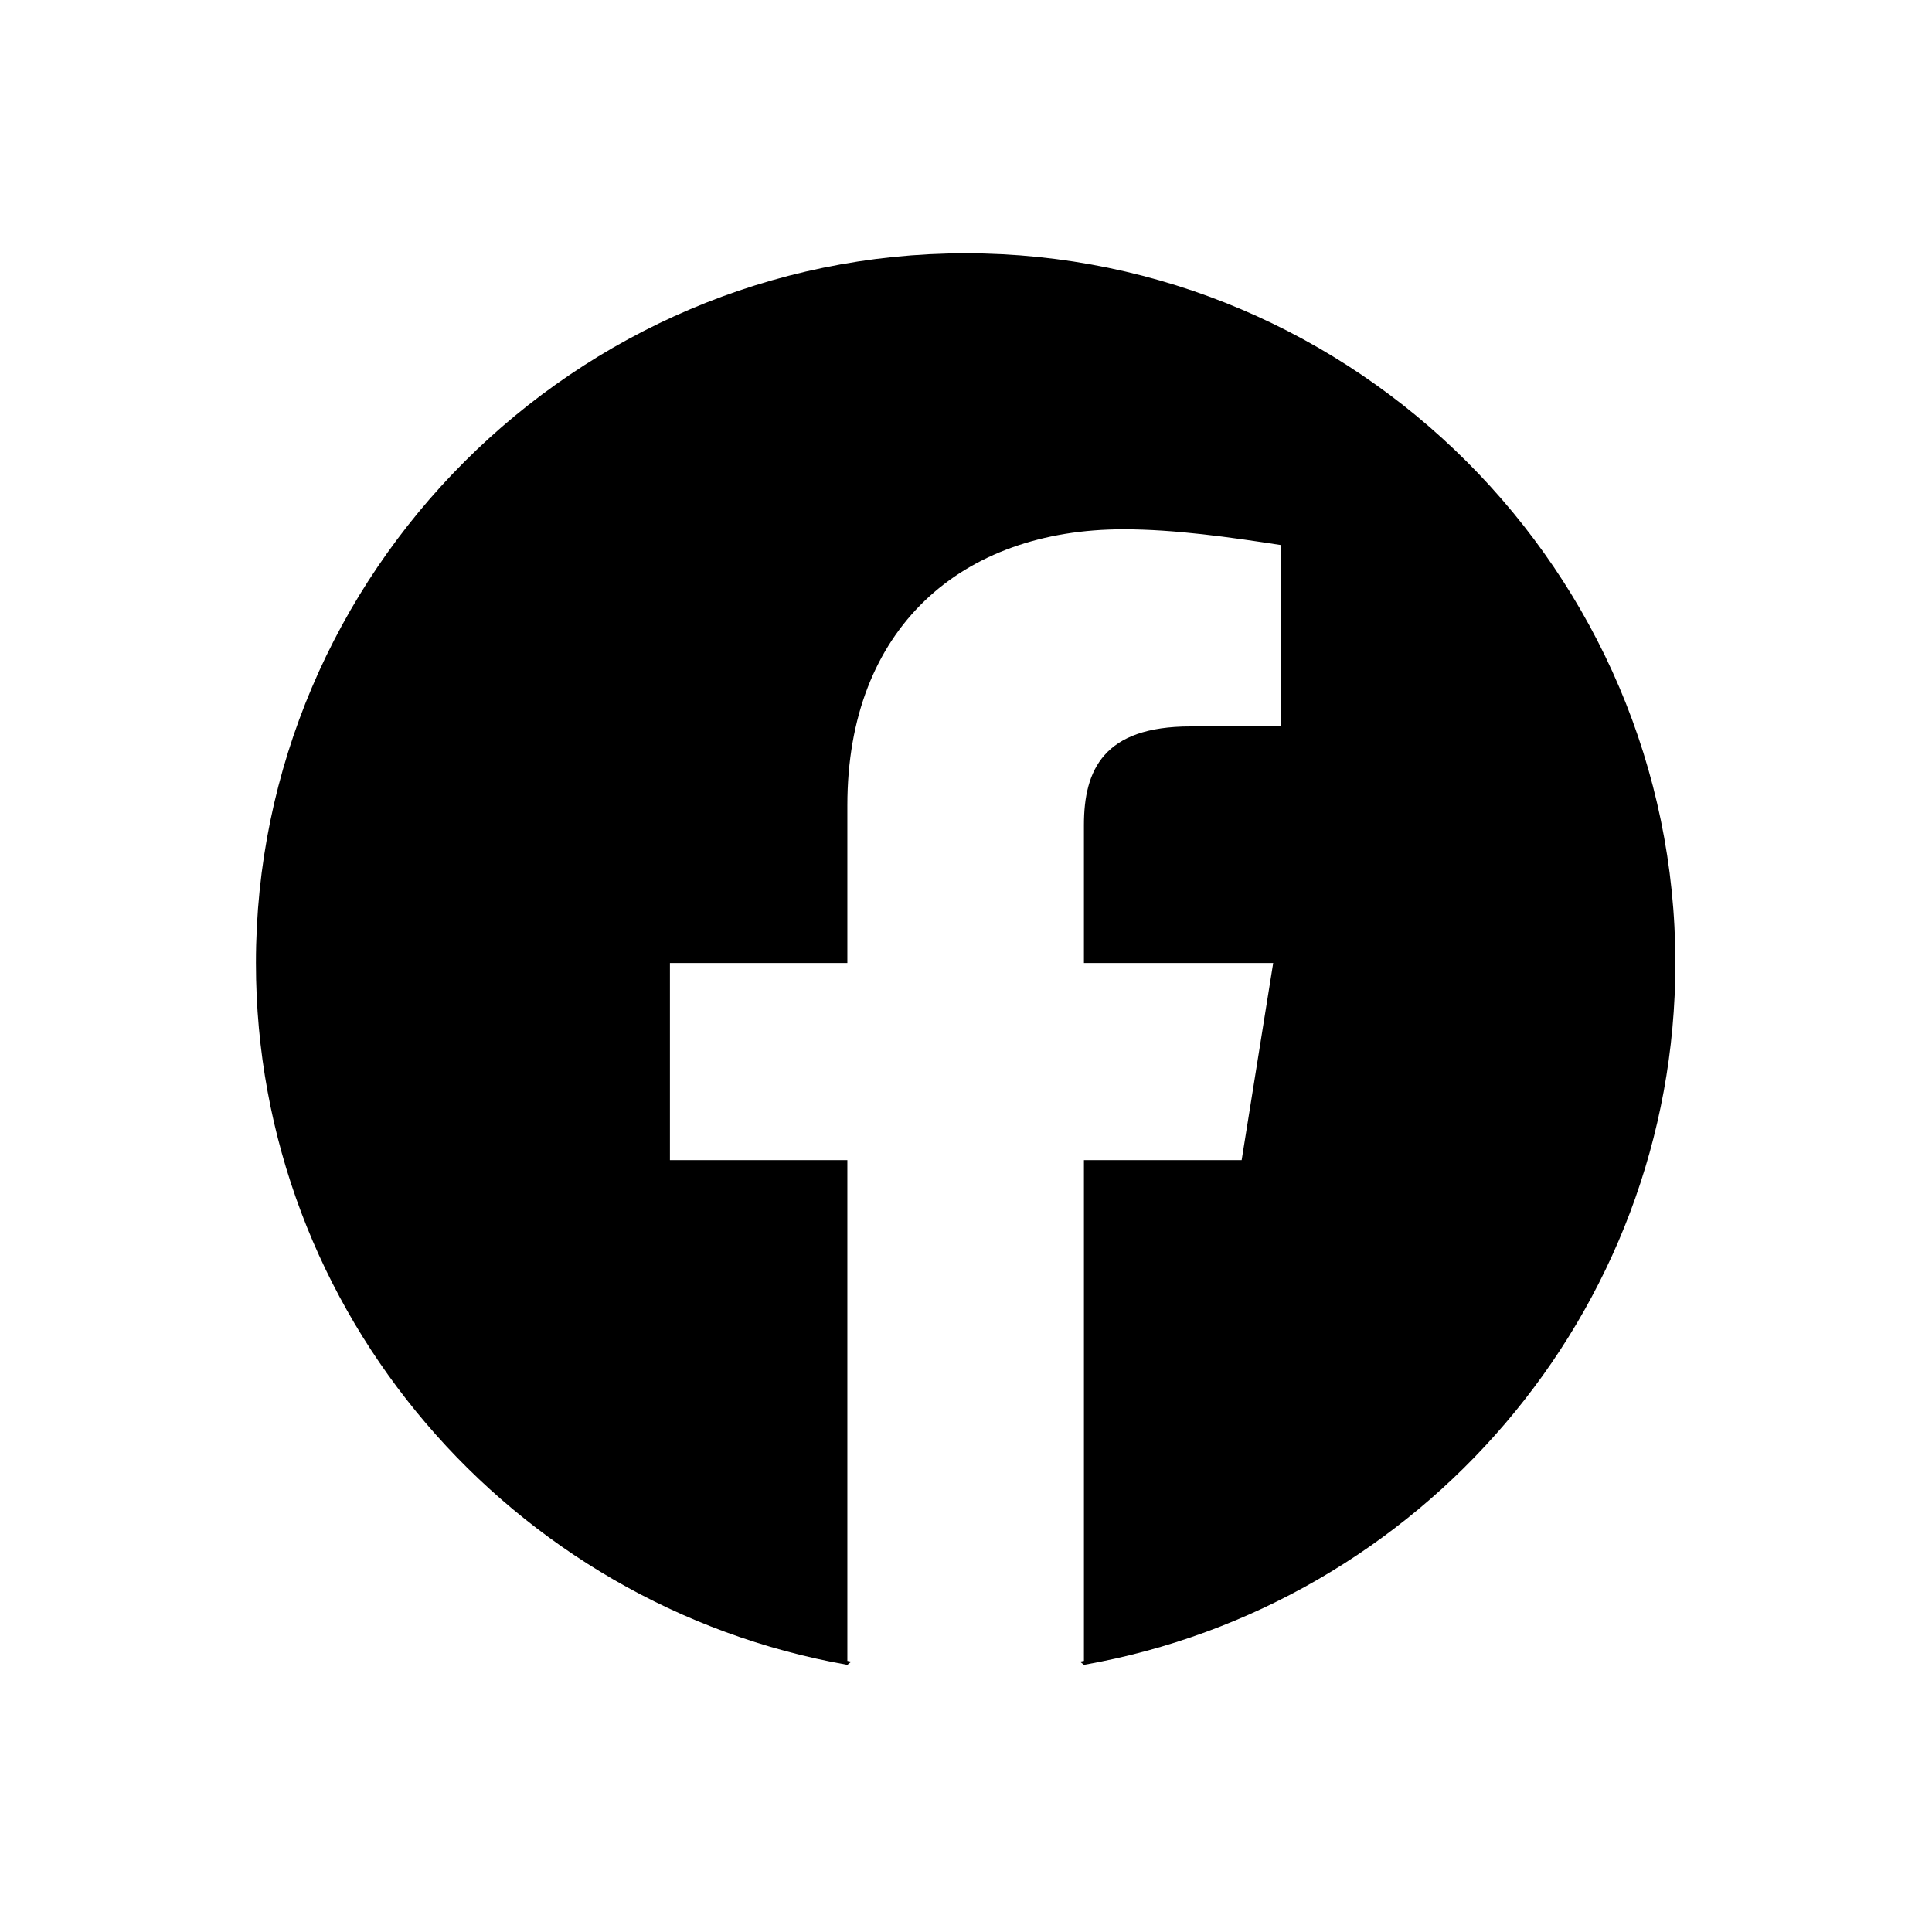
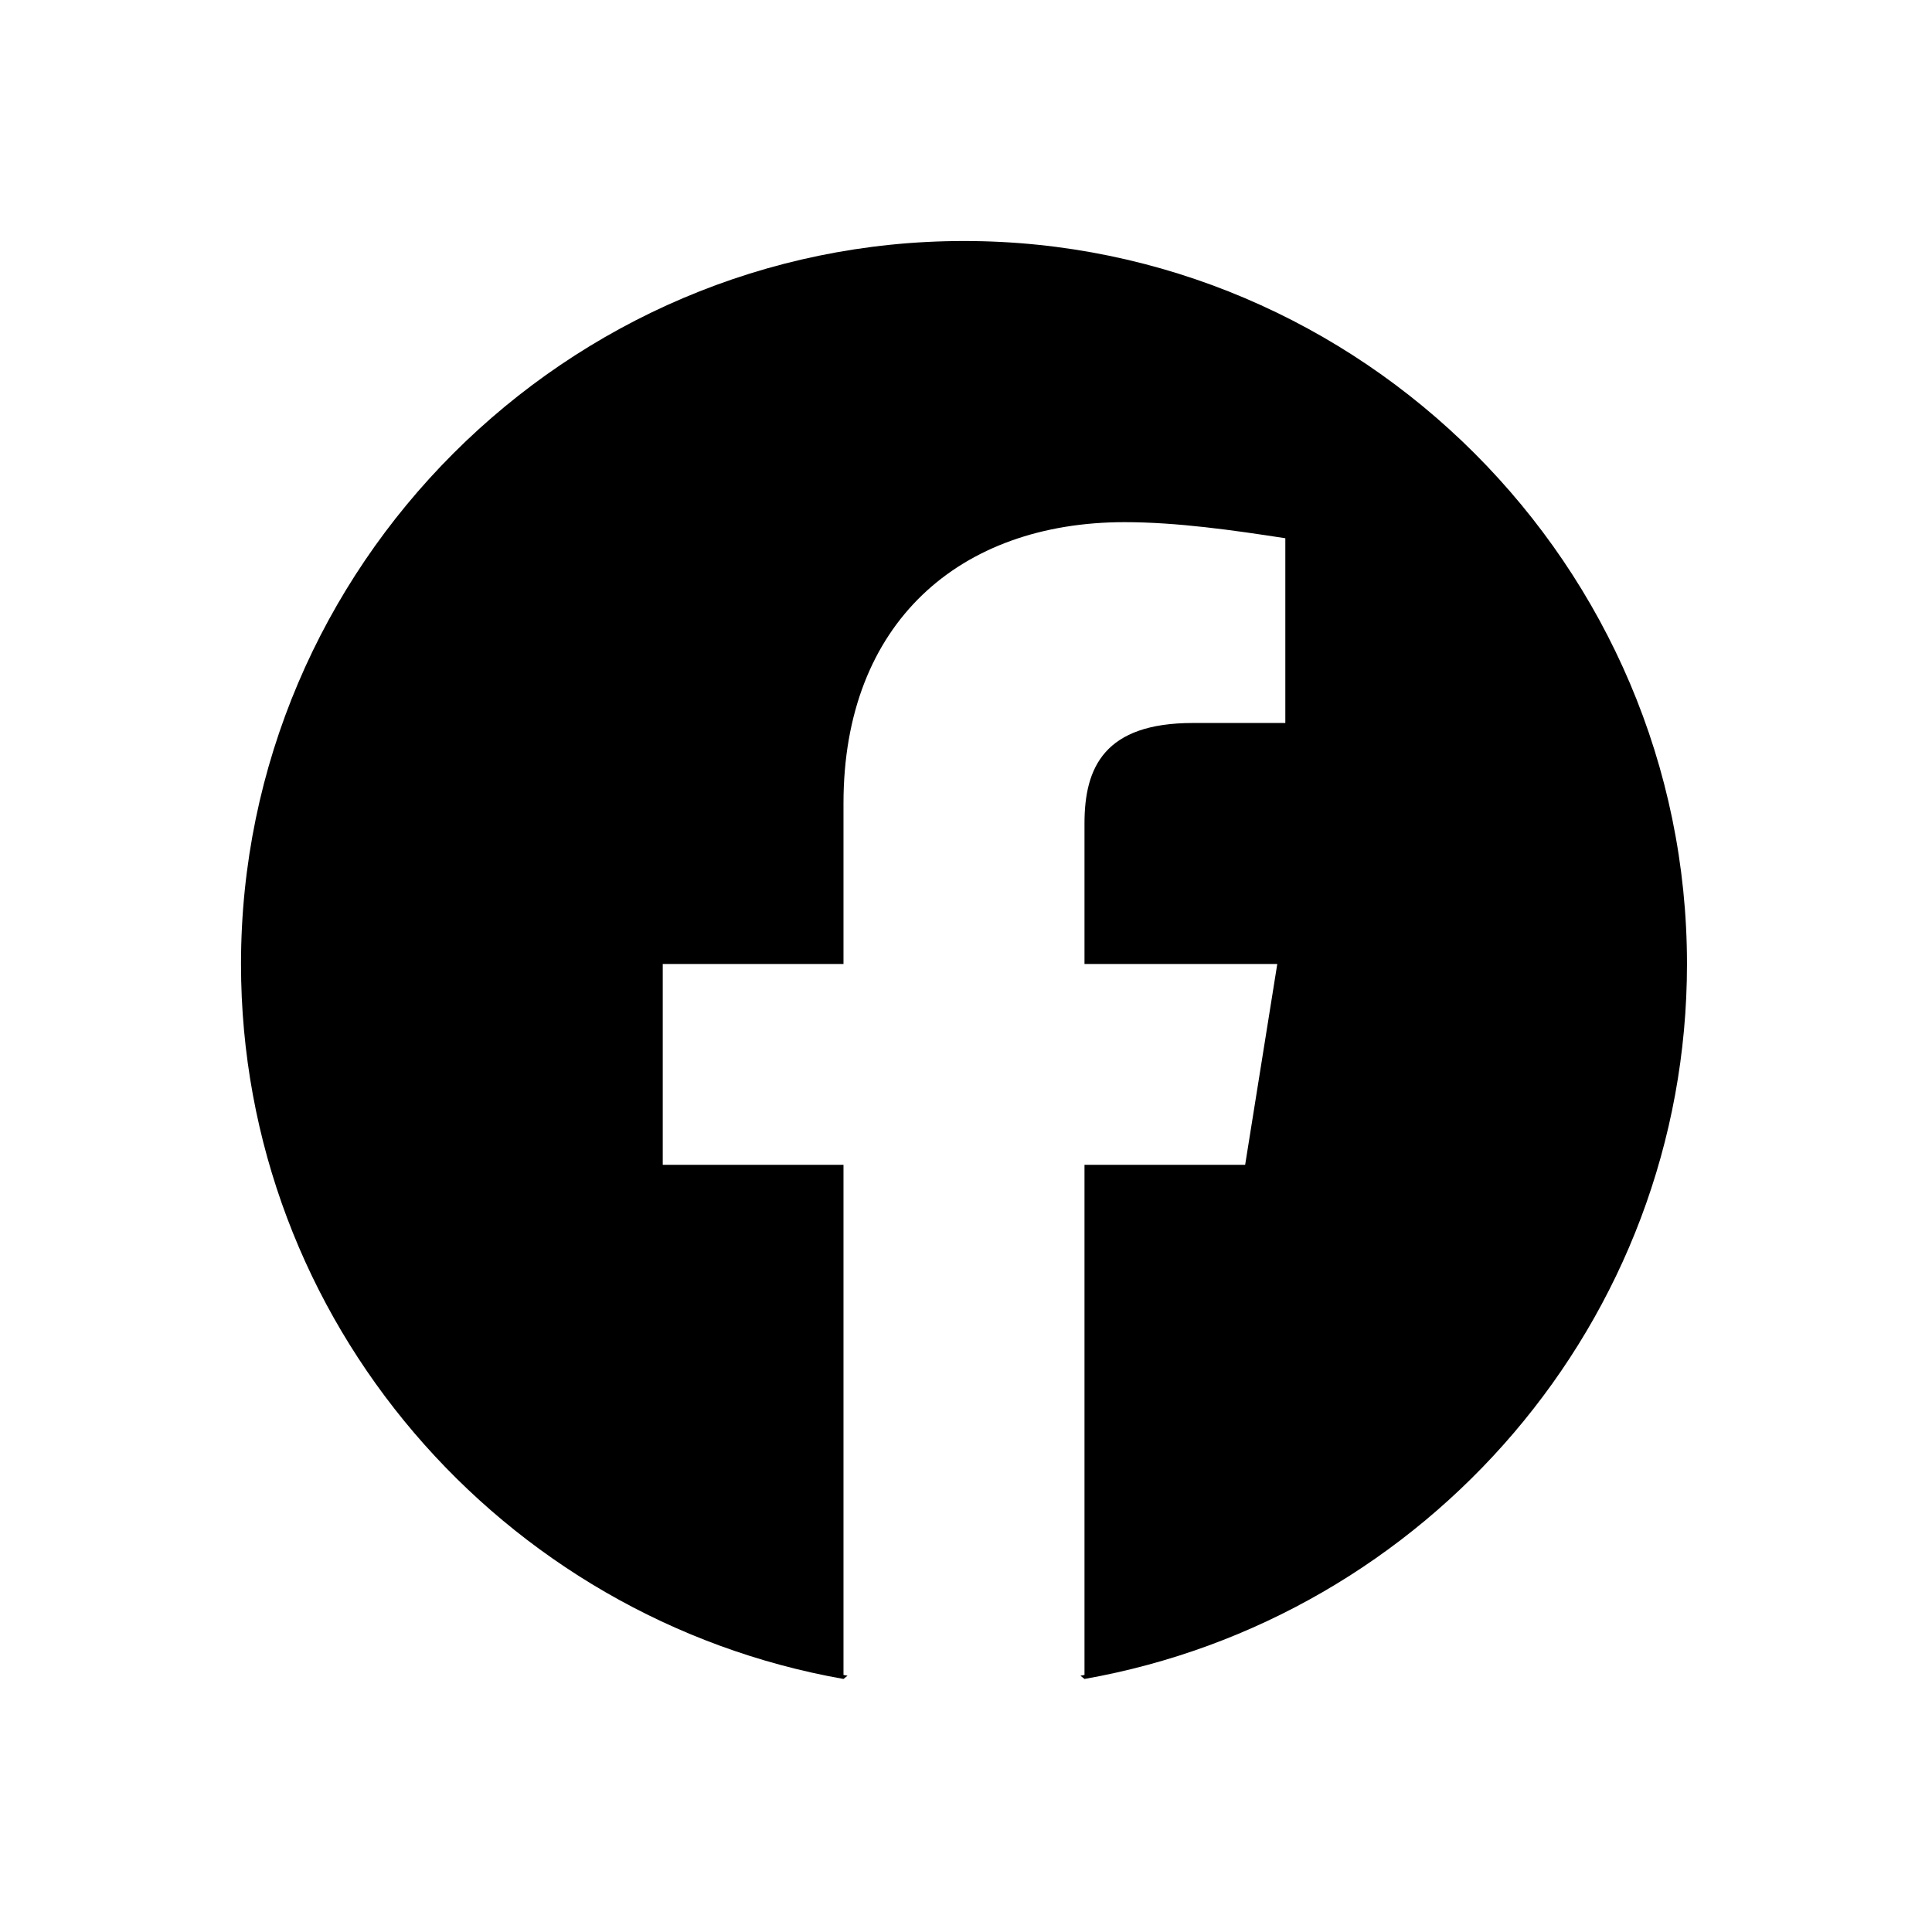
- <svg xmlns="http://www.w3.org/2000/svg" width="49" height="49" viewBox="0 0 49 49" fill="none">
-   <path fill-rule="evenodd" clip-rule="evenodd" d="M6.491 24.424C6.491 33.324 12.991 40.724 21.491 42.224L21.591 42.143C21.558 42.137 21.525 42.13 21.491 42.124V29.424H16.991V24.424H21.491V20.424C21.491 15.924 24.391 13.424 28.491 13.424C29.791 13.424 31.191 13.624 32.491 13.824V18.424H30.191C27.991 18.424 27.491 19.524 27.491 20.924V24.424H32.291L31.491 29.424H27.491V42.124C27.458 42.13 27.424 42.137 27.391 42.143L27.491 42.224C35.991 40.724 42.491 33.324 42.491 24.424C42.491 14.524 34.391 6.424 24.491 6.424C14.591 6.424 6.491 14.524 6.491 24.424Z" fill="black" />
+ <svg xmlns="http://www.w3.org/2000/svg" width="78" height="78" viewBox="0 0 78 78" fill="none">
+   <path fill-rule="evenodd" clip-rule="evenodd" d="M9.73 38.919C9.73 53.351 20.27 65.351 34.054 67.784L34.217 67.653C34.163 67.643 34.108 67.632 34.054 67.621V47.027H26.757V38.919H34.054V32.432C34.054 25.135 38.757 21.081 45.405 21.081C47.513 21.081 49.784 21.405 51.892 21.73V29.189H48.162C44.594 29.189 43.784 30.973 43.784 33.243V38.919H51.567L50.27 47.027H43.784V67.621C43.729 67.632 43.675 67.643 43.621 67.653L43.784 67.784C57.567 65.351 68.108 53.351 68.108 38.919C68.108 22.865 54.973 9.73 38.919 9.73C22.865 9.73 9.73 22.865 9.73 38.919Z" fill="black" />
</svg>
